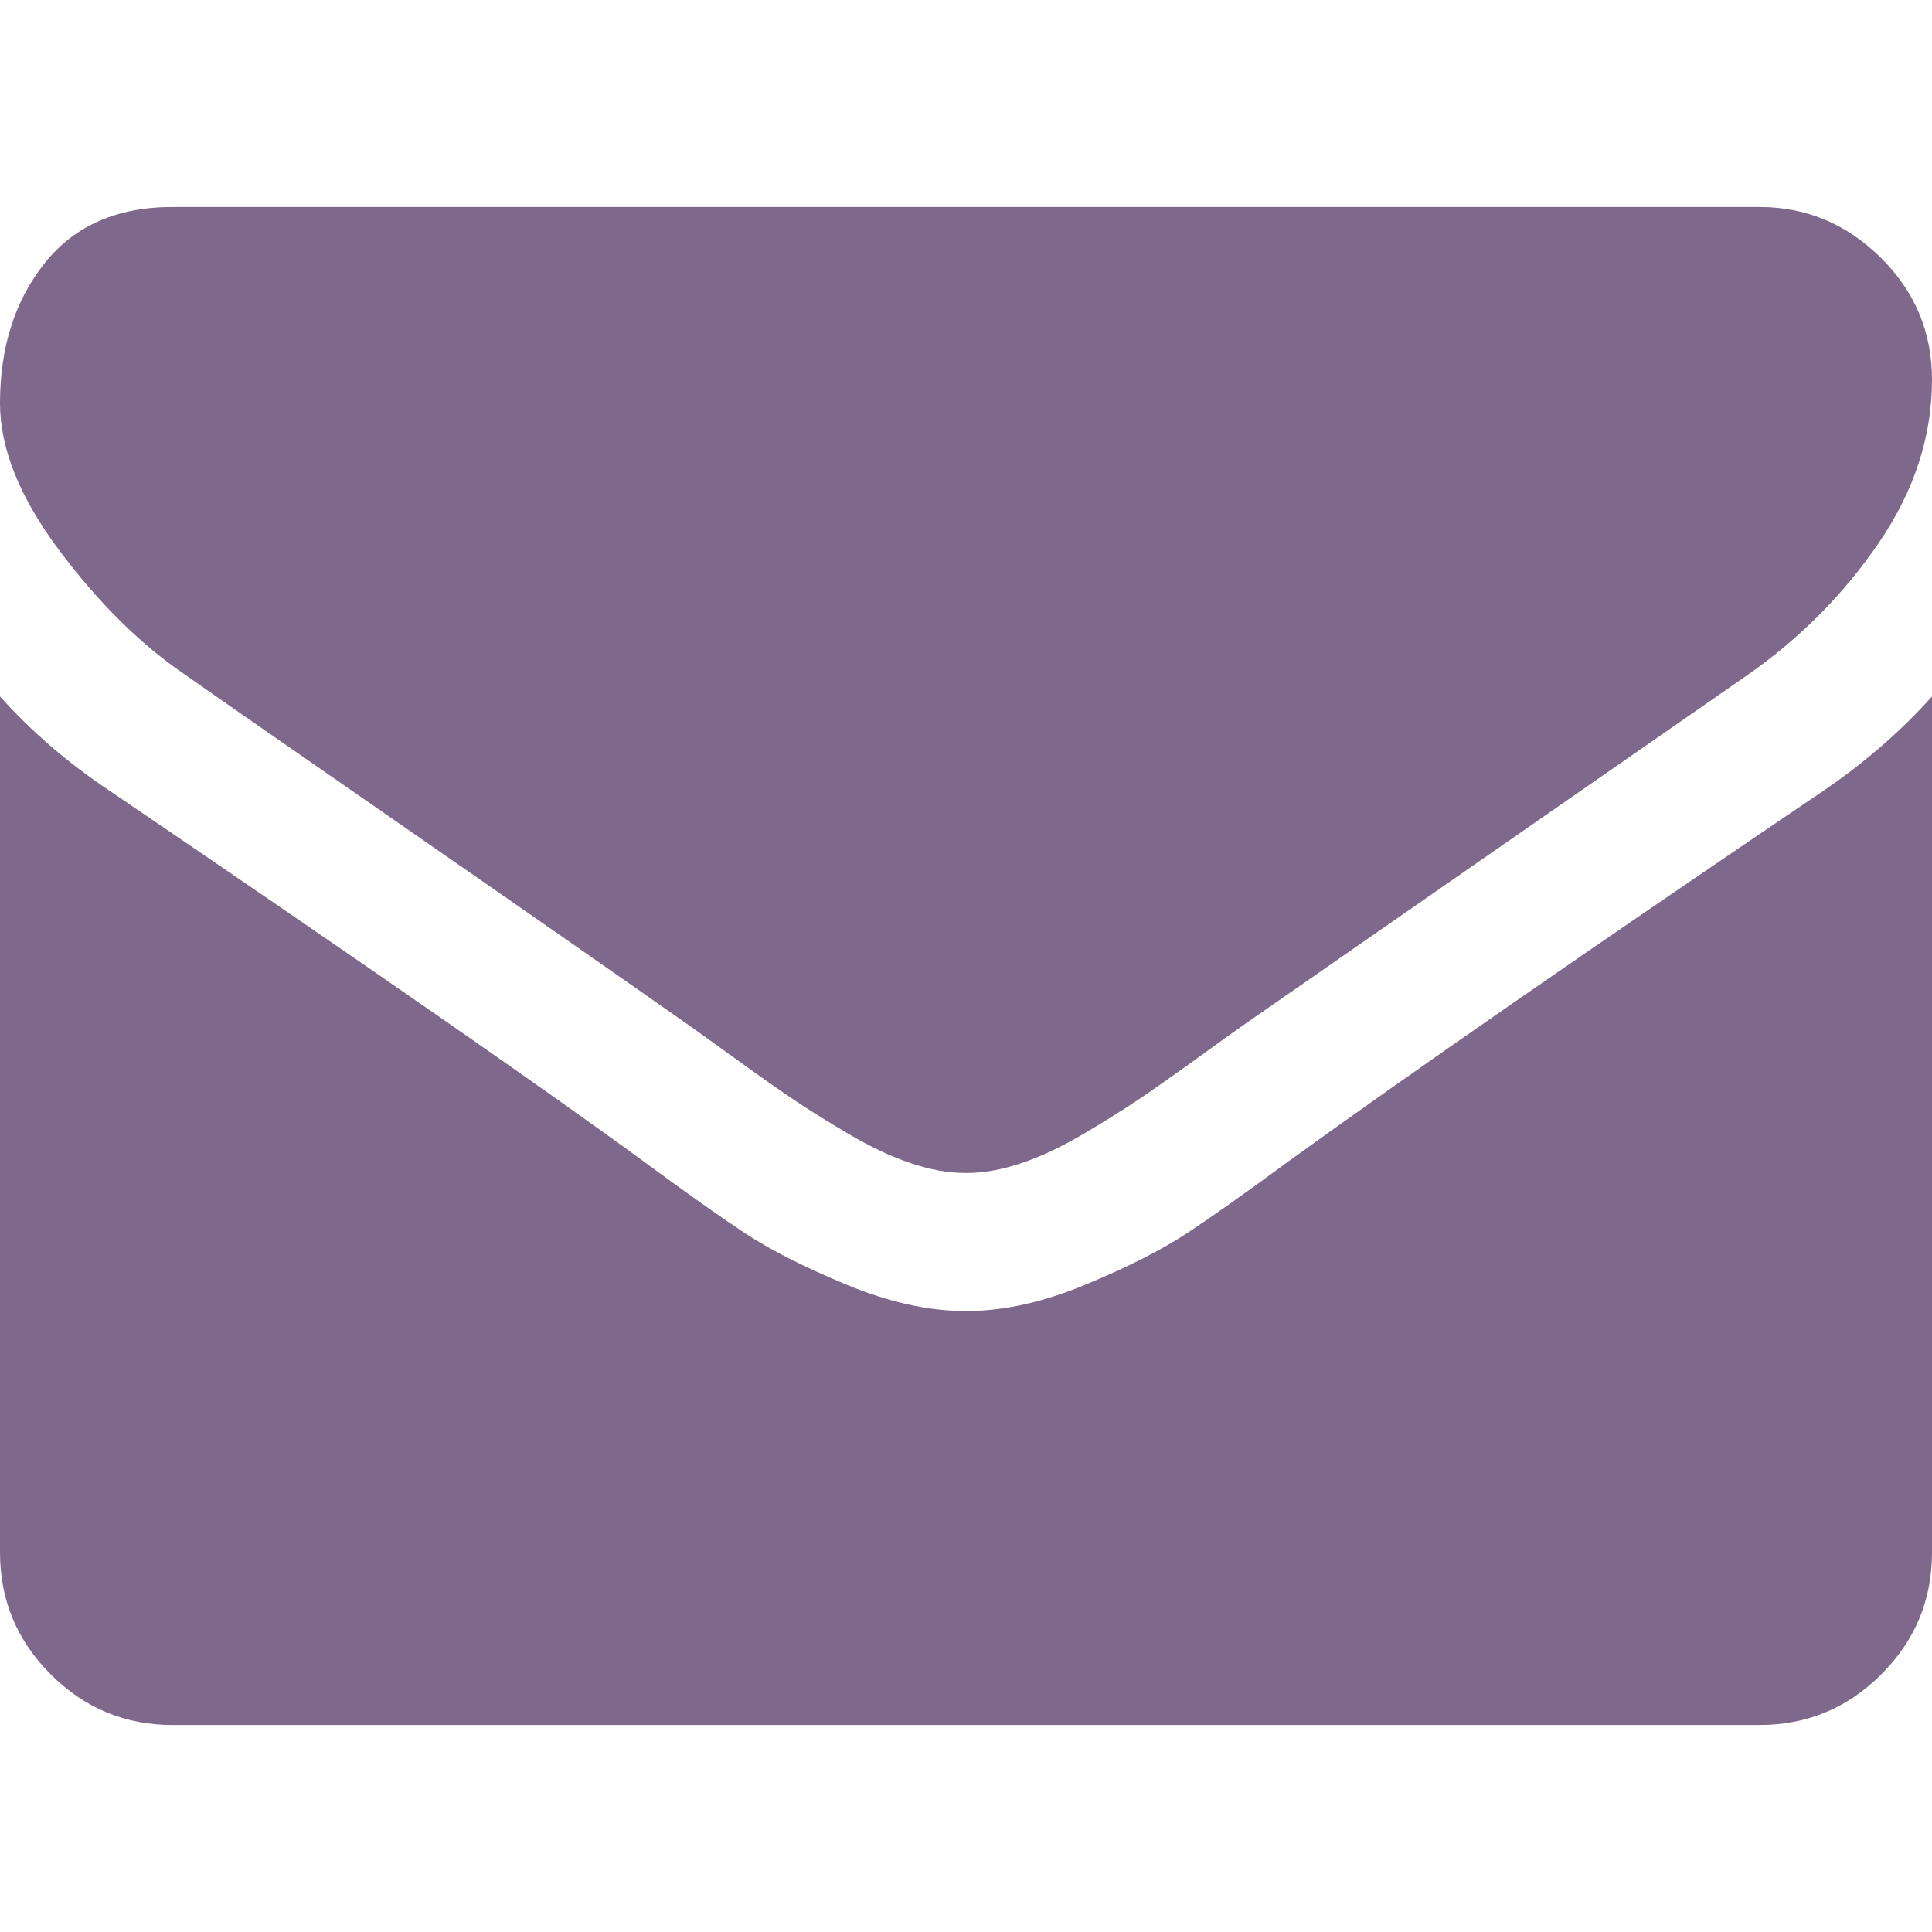
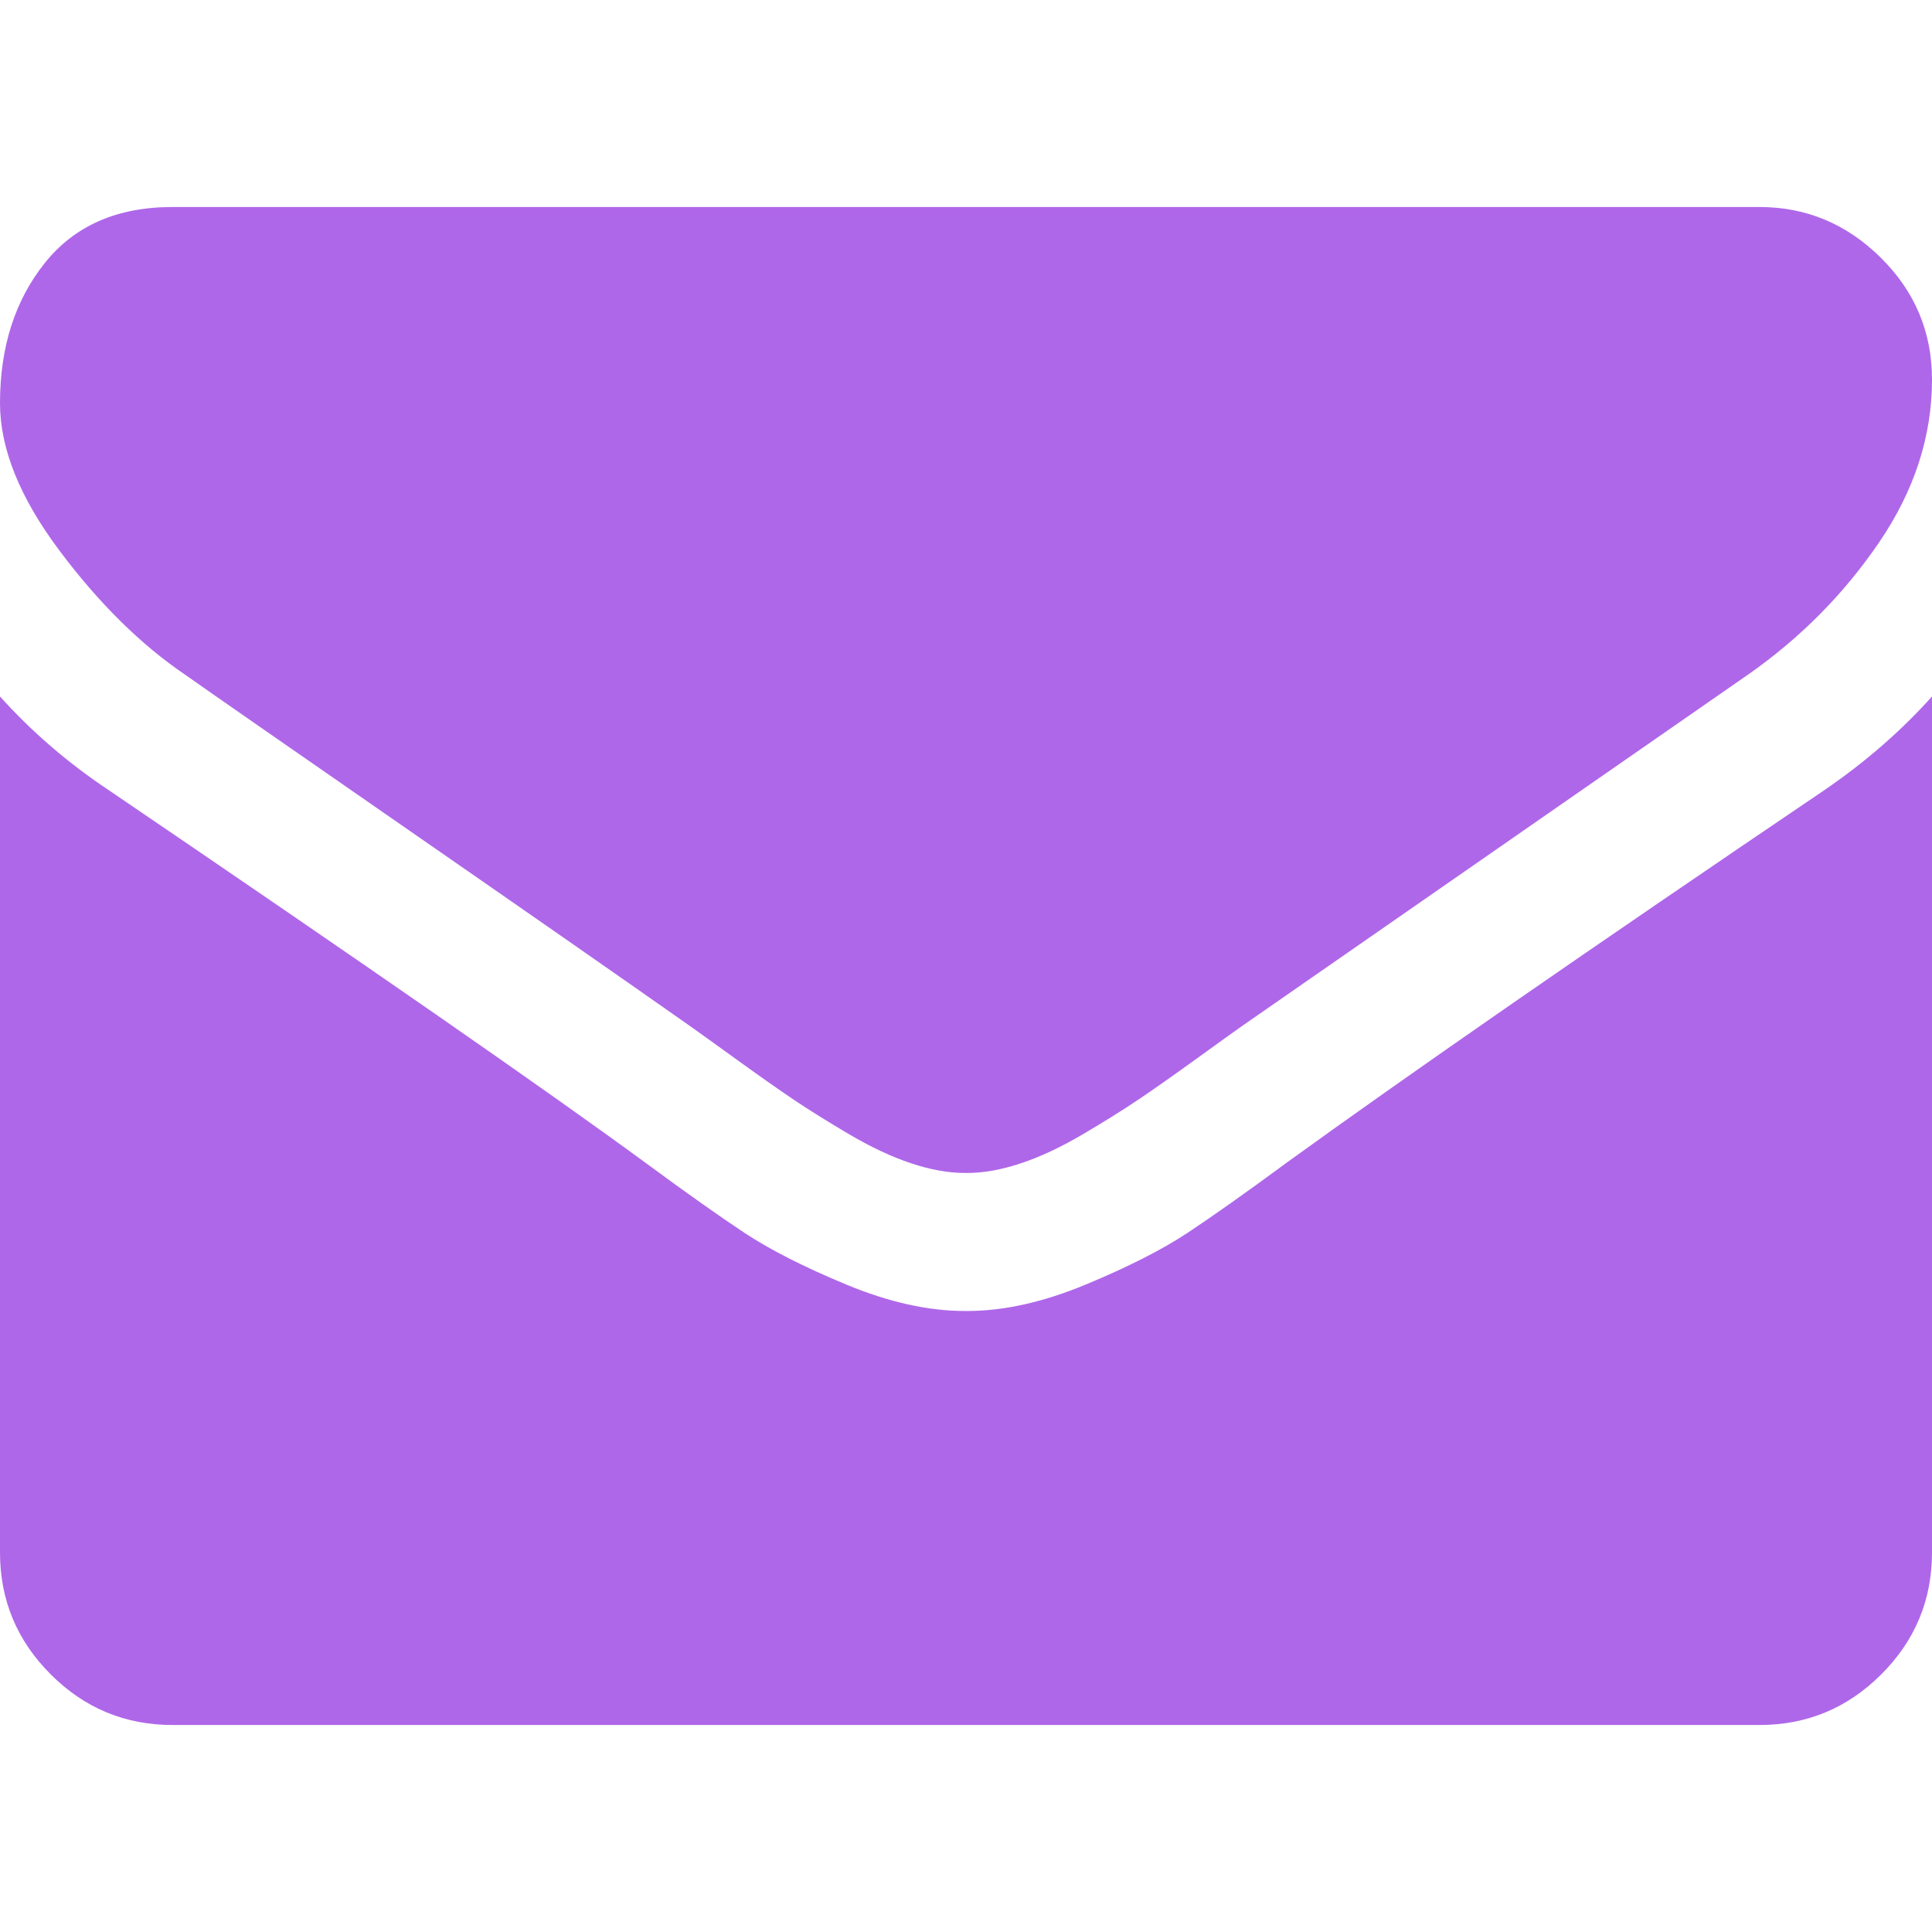
<svg xmlns="http://www.w3.org/2000/svg" version="1.1" id="Capa_1" x="0px" y="0px" width="511.626px" height="511.626px" viewBox="0 0 511.626 511.626" style="enable-background:new 0 0 511.626 511.626;" xml:space="preserve">
  <g>
    <g>
-       <path fill="#7E698C" d="M49.106,178.729c6.472,4.567,25.981,18.131,58.528,40.685c32.548,22.554,57.482,39.92,74.803,52.099    c1.903,1.335,5.946,4.237,12.131,8.71c6.186,4.476,11.326,8.093,15.416,10.852c4.093,2.758,9.041,5.852,14.849,9.277    c5.806,3.422,11.279,5.996,16.418,7.7c5.14,1.718,9.898,2.569,14.275,2.569h0.287h0.288c4.377,0,9.137-0.852,14.277-2.569    c5.137-1.704,10.615-4.281,16.416-7.7c5.804-3.429,10.752-6.52,14.845-9.277c4.093-2.759,9.229-6.376,15.417-10.852    c6.184-4.477,10.232-7.375,12.135-8.71c17.508-12.179,62.051-43.11,133.615-92.79c13.894-9.703,25.502-21.411,34.827-35.116    c9.332-13.699,13.993-28.07,13.993-43.105c0-12.564-4.523-23.319-13.565-32.264c-9.041-8.947-19.749-13.418-32.117-13.418H45.679    c-14.655,0-25.933,4.948-33.832,14.844C3.949,79.562,0,91.934,0,106.779c0,11.991,5.236,24.985,15.703,38.974    C26.169,159.743,37.307,170.736,49.106,178.729z" />
-       <path fill="#7E698C" d="M483.072,209.275c-62.424,42.251-109.824,75.087-142.177,98.501c-10.849,7.991-19.65,14.229-26.409,18.699    c-6.759,4.473-15.748,9.041-26.98,13.702c-11.228,4.668-21.692,6.995-31.401,6.995h-0.291h-0.287    c-9.707,0-20.177-2.327-31.405-6.995c-11.228-4.661-20.223-9.229-26.98-13.702c-6.755-4.47-15.559-10.708-26.407-18.699    c-25.697-18.842-72.995-51.68-141.896-98.501C17.987,202.047,8.375,193.762,0,184.437v226.685c0,12.57,4.471,23.319,13.418,32.265    c8.945,8.949,19.701,13.422,32.264,13.422h420.266c12.56,0,23.315-4.473,32.261-13.422c8.949-8.949,13.418-19.694,13.418-32.265    V184.437C503.441,193.569,493.927,201.854,483.072,209.275z" />
+       <path fill="#af67e9" d="M49.106,178.729c6.472,4.567,25.981,18.131,58.528,40.685c32.548,22.554,57.482,39.92,74.803,52.099    c1.903,1.335,5.946,4.237,12.131,8.71c6.186,4.476,11.326,8.093,15.416,10.852c4.093,2.758,9.041,5.852,14.849,9.277    c5.806,3.422,11.279,5.996,16.418,7.7c5.14,1.718,9.898,2.569,14.275,2.569h0.287h0.288c4.377,0,9.137-0.852,14.277-2.569    c5.137-1.704,10.615-4.281,16.416-7.7c5.804-3.429,10.752-6.52,14.845-9.277c4.093-2.759,9.229-6.376,15.417-10.852    c6.184-4.477,10.232-7.375,12.135-8.71c17.508-12.179,62.051-43.11,133.615-92.79c13.894-9.703,25.502-21.411,34.827-35.116    c9.332-13.699,13.993-28.07,13.993-43.105c0-12.564-4.523-23.319-13.565-32.264c-9.041-8.947-19.749-13.418-32.117-13.418H45.679    c-14.655,0-25.933,4.948-33.832,14.844C3.949,79.562,0,91.934,0,106.779c0,11.991,5.236,24.985,15.703,38.974    C26.169,159.743,37.307,170.736,49.106,178.729z" />
+       <path fill="#af67e9" d="M483.072,209.275c-62.424,42.251-109.824,75.087-142.177,98.501c-10.849,7.991-19.65,14.229-26.409,18.699    c-6.759,4.473-15.748,9.041-26.98,13.702c-11.228,4.668-21.692,6.995-31.401,6.995h-0.291h-0.287    c-9.707,0-20.177-2.327-31.405-6.995c-11.228-4.661-20.223-9.229-26.98-13.702c-6.755-4.47-15.559-10.708-26.407-18.699    c-25.697-18.842-72.995-51.68-141.896-98.501C17.987,202.047,8.375,193.762,0,184.437v226.685c0,12.57,4.471,23.319,13.418,32.265    c8.945,8.949,19.701,13.422,32.264,13.422h420.266c12.56,0,23.315-4.473,32.261-13.422c8.949-8.949,13.418-19.694,13.418-32.265    V184.437C503.441,193.569,493.927,201.854,483.072,209.275z" />
    </g>
  </g>
  <g>
</g>
  <g>
</g>
  <g>
</g>
  <g>
</g>
  <g>
</g>
  <g>
</g>
  <g>
</g>
  <g>
</g>
  <g>
</g>
  <g>
</g>
  <g>
</g>
  <g>
</g>
  <g>
</g>
  <g>
</g>
  <g>
</g>
</svg>
